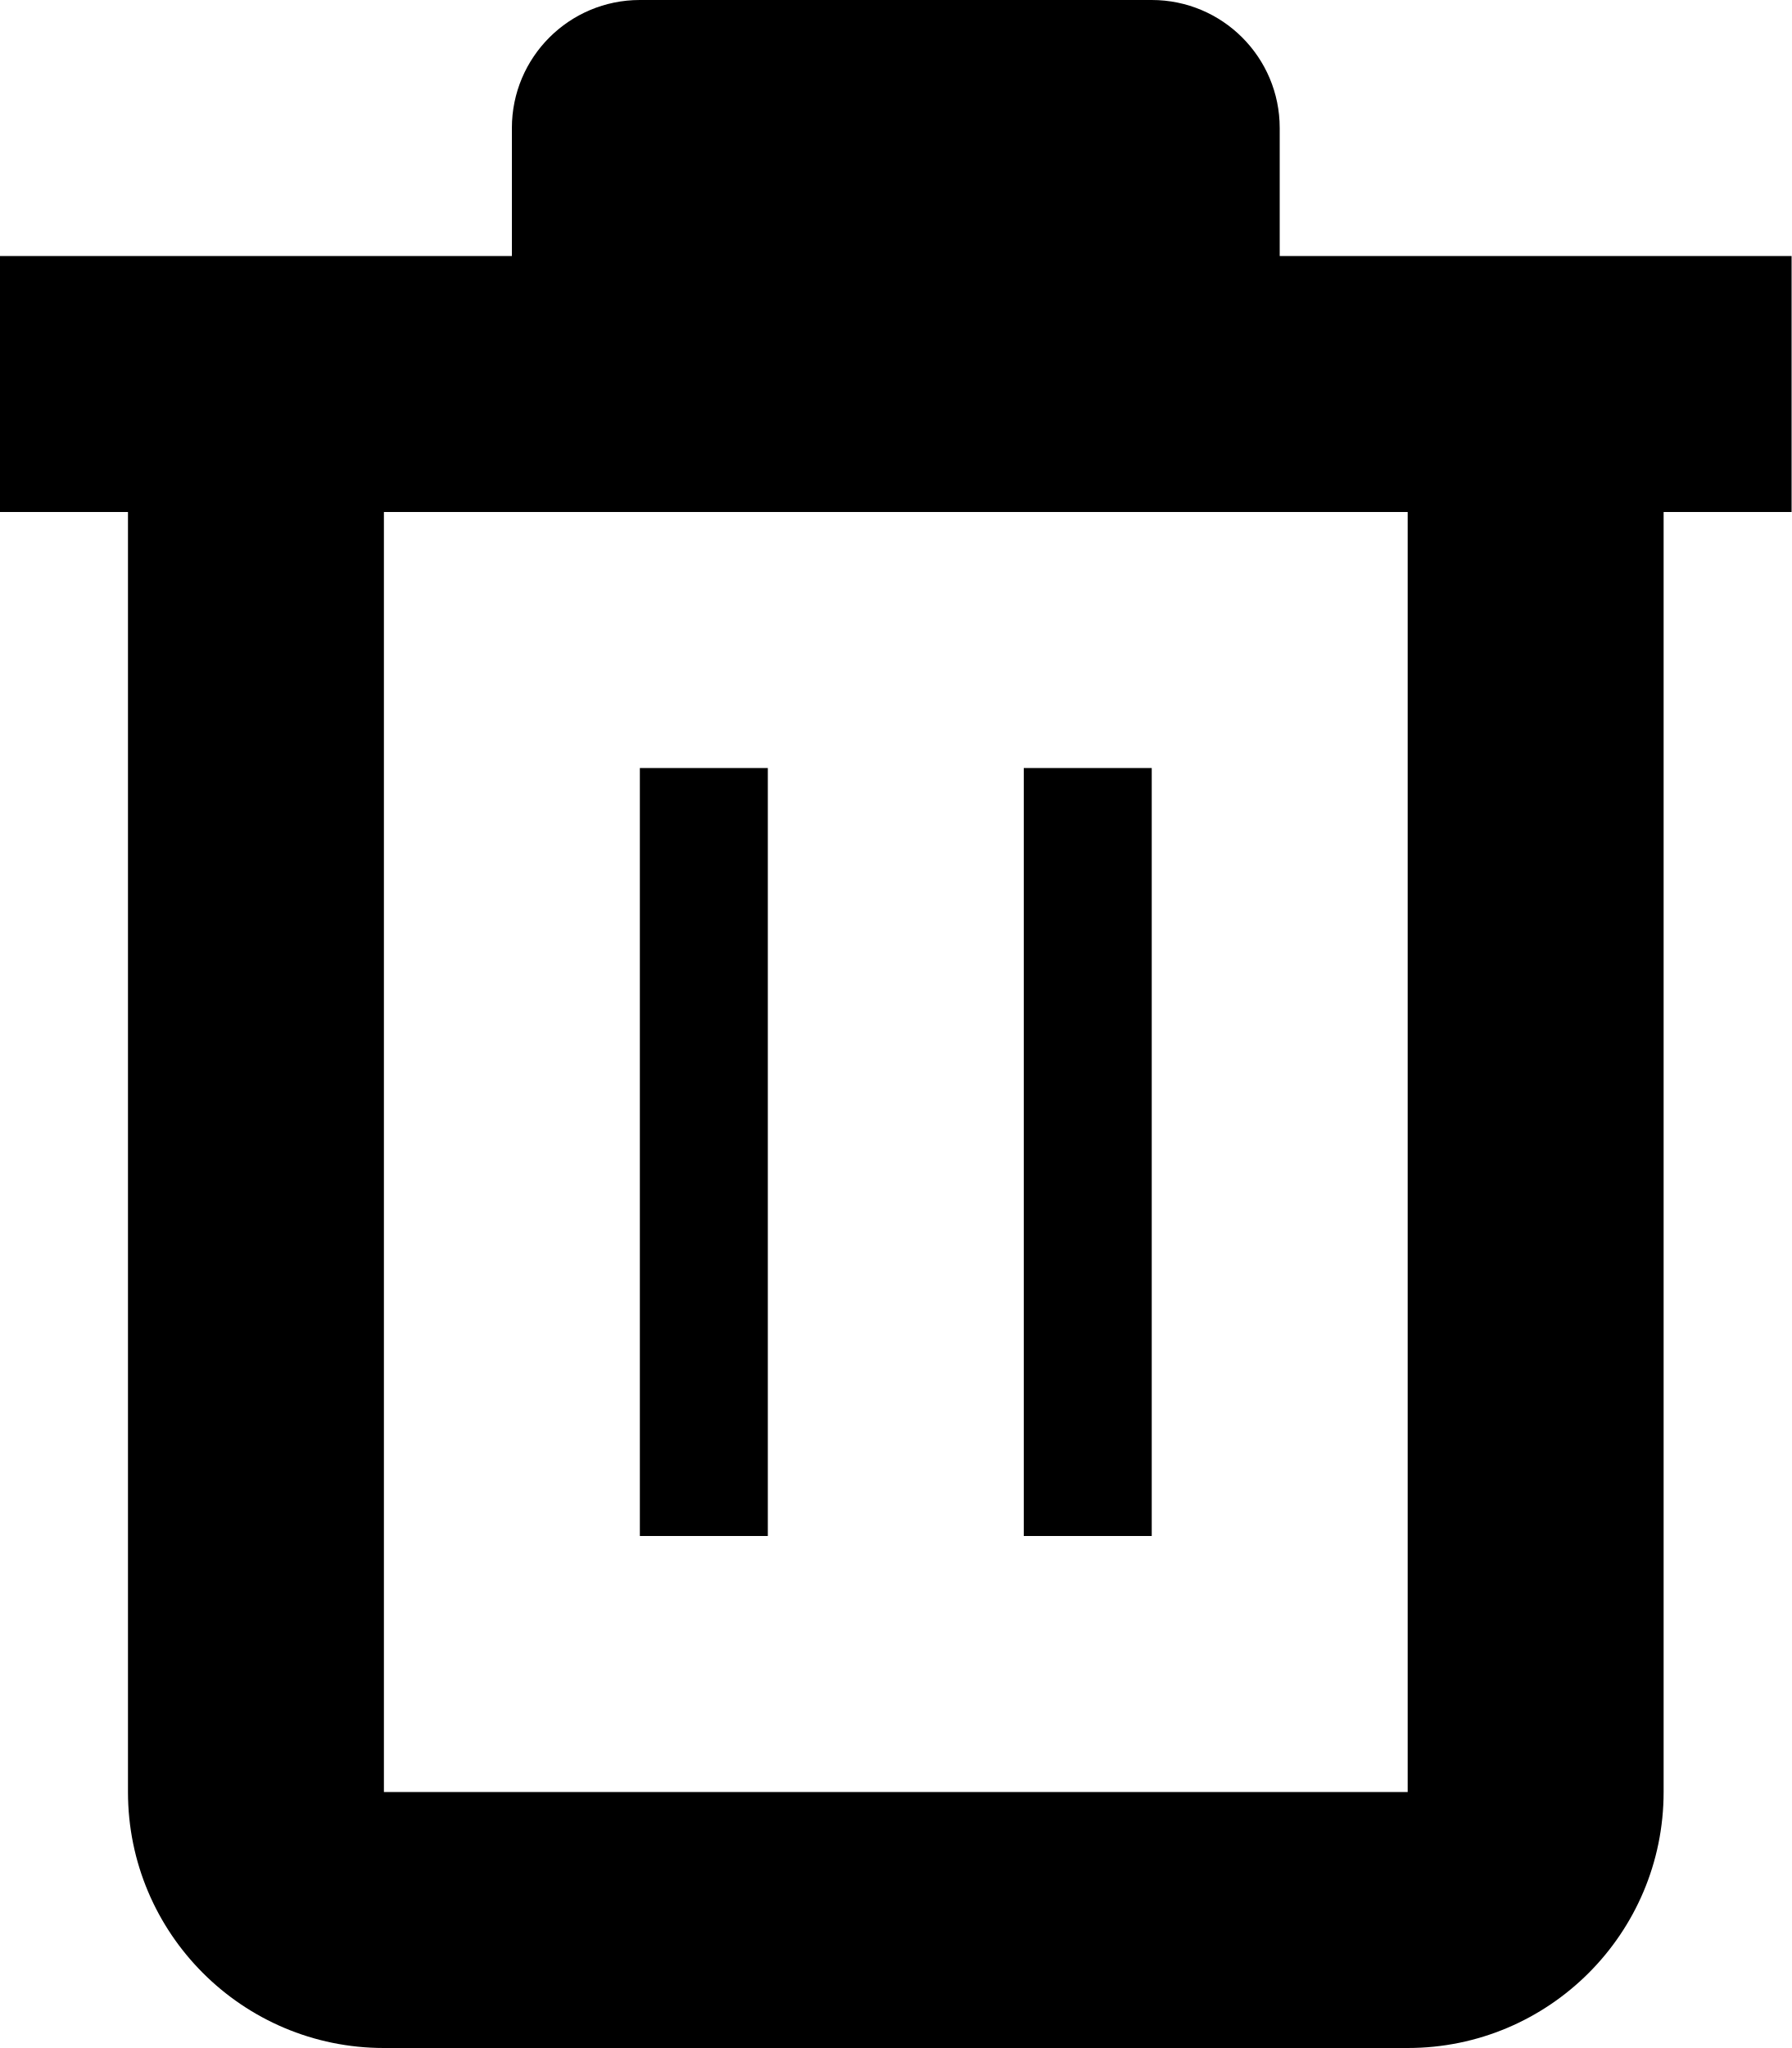
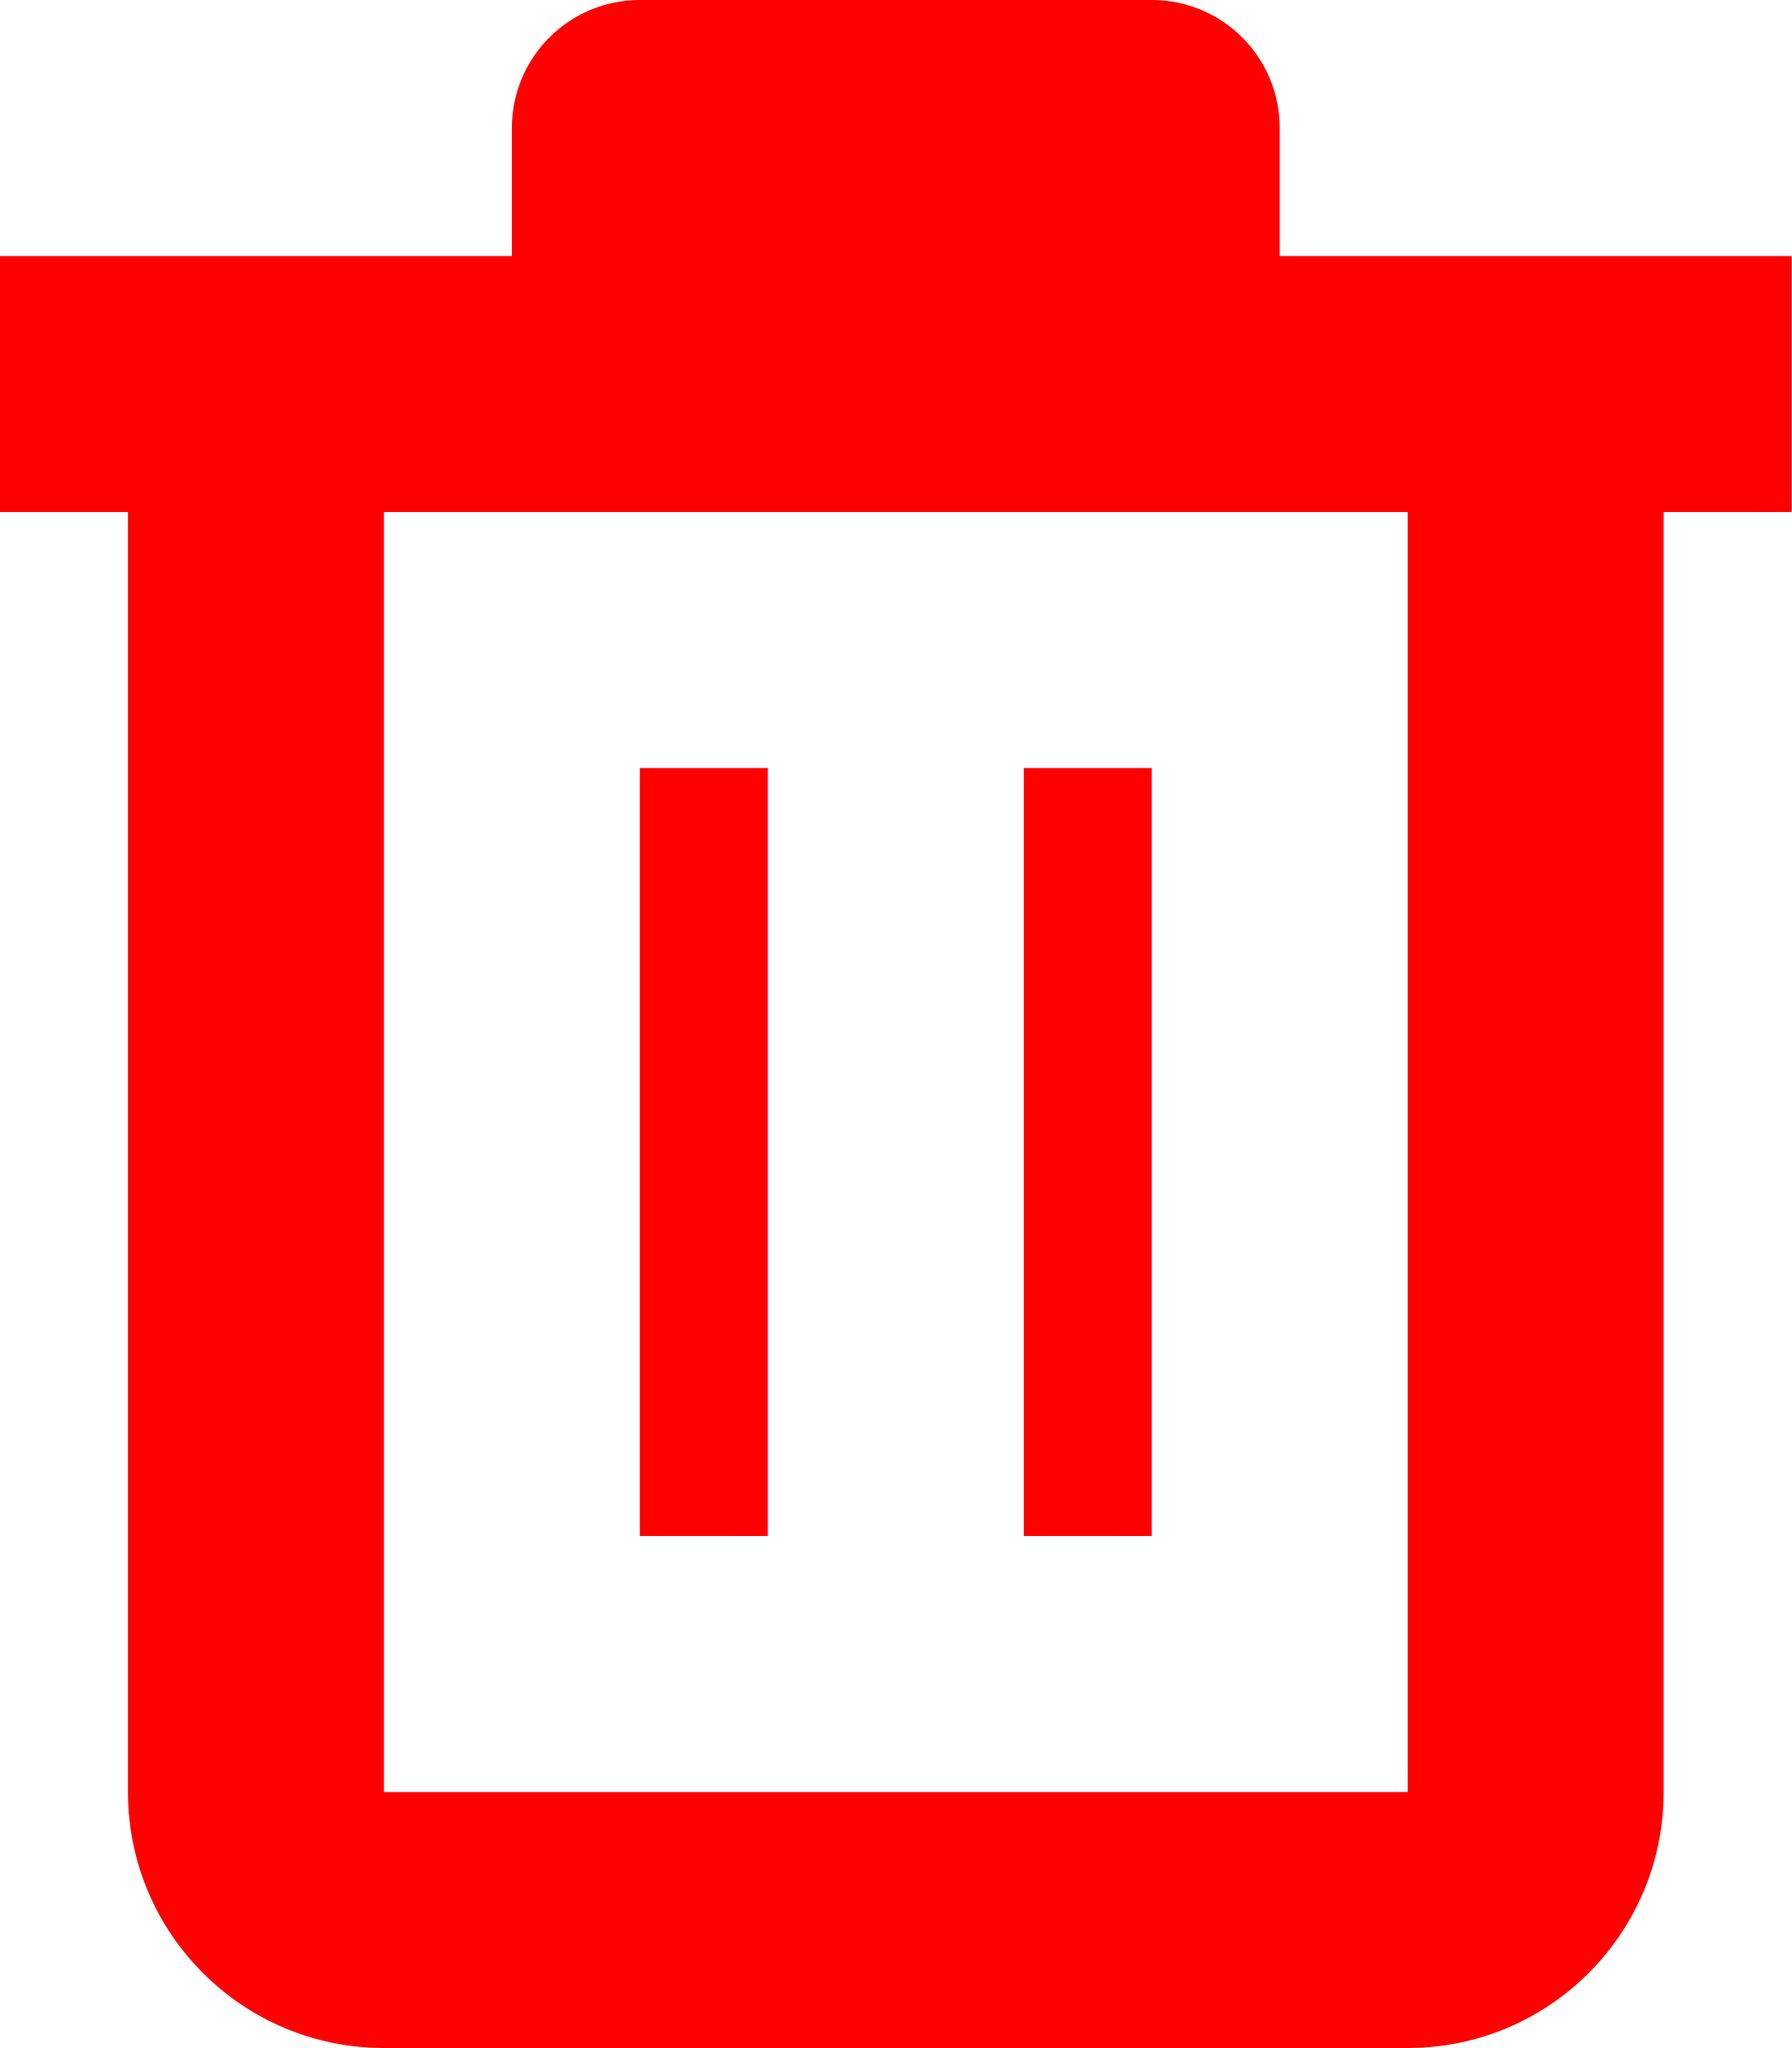
<svg xmlns="http://www.w3.org/2000/svg" viewBox="0 0 14 16">
-   <path fill-rule="evenodd" d="M3 14h8V4H3v10zM14 4h-1v10a2 2 0 0 1-2 2H3a2 2 0 0 1-2-2V4H0V2h4V1a1 1 0 0 1 1-1h4a1 1 0 0 1 1 1v1h4v2zm-6 8h1V6H8v6zm-3 0h1V6H5v6z" />
+   <path fill="red" fill-rule="evenodd" d="M3 14h8V4H3v10zM14 4h-1v10a2 2 0 0 1-2 2H3a2 2 0 0 1-2-2V4H0V2h4V1a1 1 0 0 1 1-1h4a1 1 0 0 1 1 1v1h4v2zm-6 8h1V6H8v6zm-3 0h1V6H5v6z" />
</svg>
